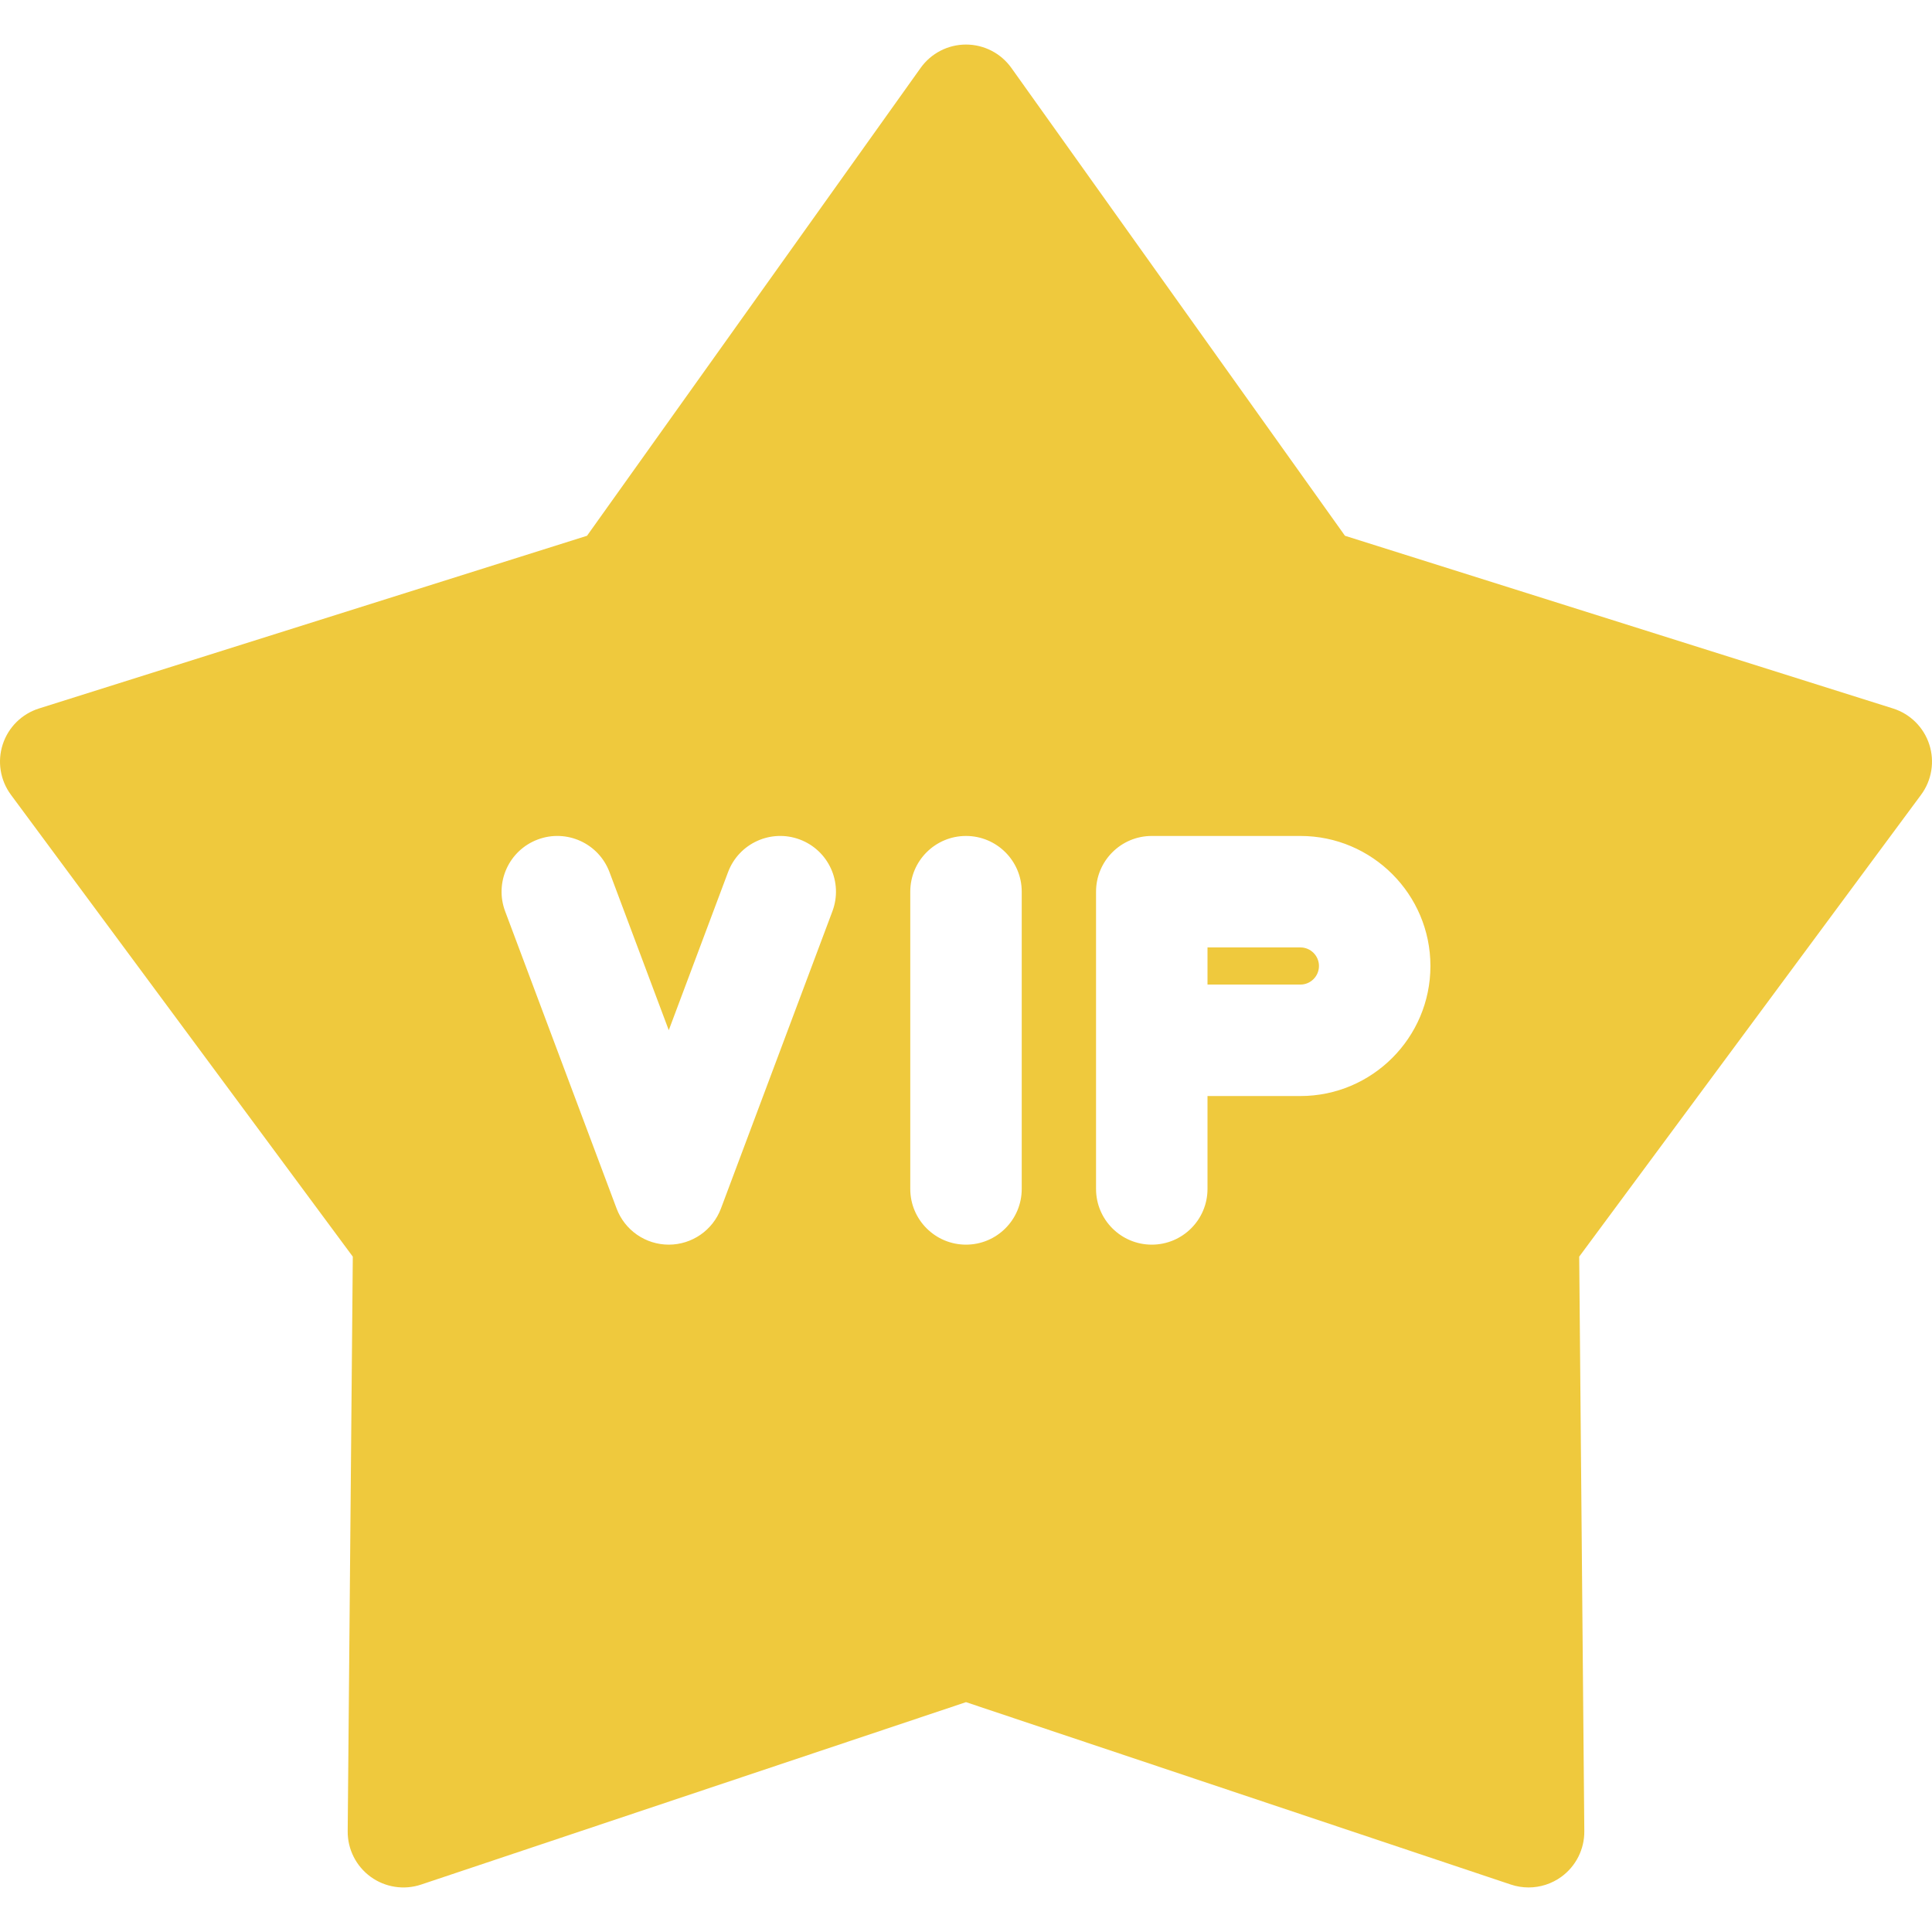
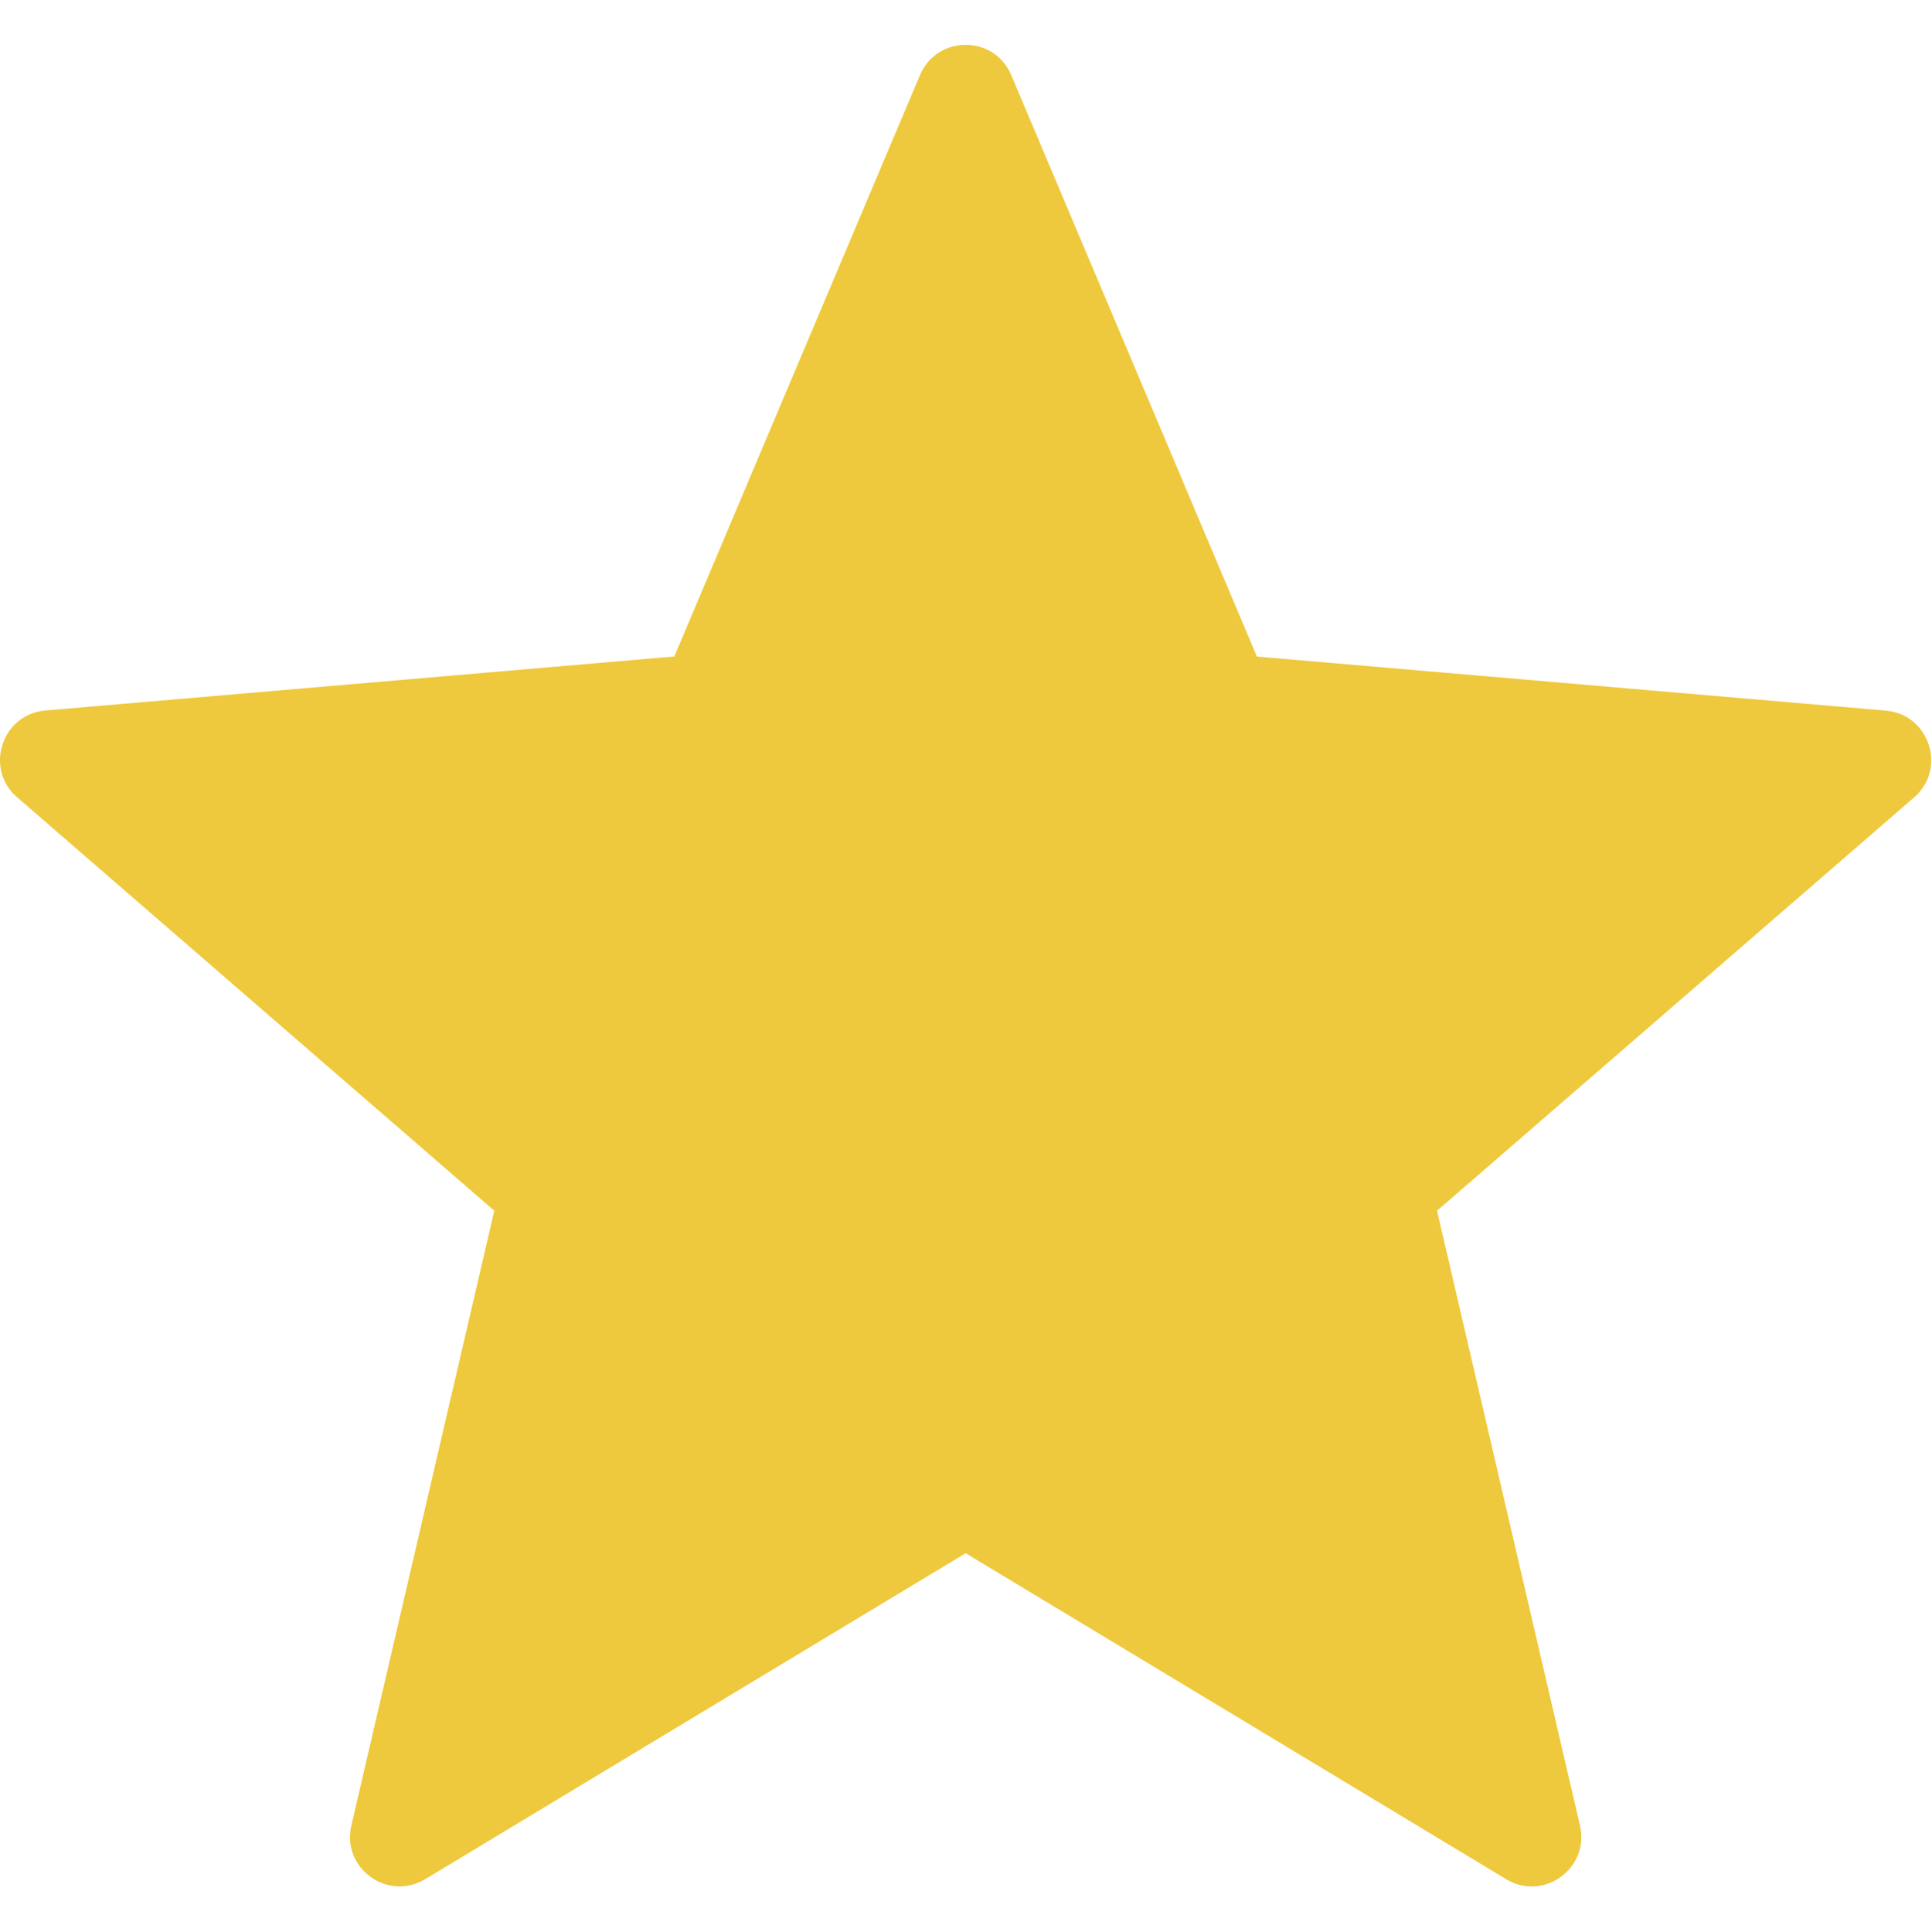
- <svg xmlns="http://www.w3.org/2000/svg" version="1.1" id="Capa_1" x="0px" y="0px" viewBox="0 0 512 512" style="fill: rgb(239, 201, 61);" xml:space="preserve">
+ <svg xmlns="http://www.w3.org/2000/svg" version="1.1" viewBox="0 0 19.481 19.481" enable-background="new 0 0 19.481 19.481">
  <g>
-     <g>
-       <path d="M344.615,251.076H320v9.846h24.615c2.715,0,4.923-2.208,4.923-4.923C349.539,253.285,347.33,251.076,344.615,251.076z" />
-     </g>
+     <path d="m10.201,.758l2.478,5.865 6.344,.545c0.44,0.038 0.619,0.587 0.285,0.876l-4.812,4.169 1.442,6.202c0.1,0.431-0.367,0.77-0.745,0.541l-5.452-3.288-5.452,3.288c-0.379,0.228-0.845-0.111-0.745-0.541l1.442-6.202-4.813-4.17c-0.334-0.289-0.156-0.838 0.285-0.876l6.344-.545 2.478-5.864c0.172-0.408 0.749-0.408 0.921,0z" style="fill: rgb(239, 201, 61);" />
  </g>
-   <g>
-     <g>
-       <path d="M511.277,197.276c-1.476-4.54-5.054-8.089-9.608-9.523l-145.236-45.767L268.025,18c-2.772-3.886-7.251-6.194-12.025-6.194    c-4.774,0-9.253,2.308-12.025,6.194l-88.409,123.986L10.331,187.754c-4.554,1.435-8.132,4.983-9.608,9.523    c-1.475,4.539-0.665,9.513,2.175,13.35l90.597,122.395l-1.353,152.272c-0.042,4.773,2.225,9.273,6.088,12.079    c3.863,2.807,8.844,3.573,13.37,2.057L256,451.088l144.401,48.341c1.531,0.513,3.113,0.764,4.688,0.764    c3.08,0,6.126-0.964,8.682-2.821c3.862-2.806,6.13-7.306,6.088-12.079l-1.353-152.272l90.597-122.395    C511.942,206.79,512.752,201.816,511.277,197.276z M220.598,241.493l-29.538,78.769c-2.161,5.764-7.672,9.583-13.829,9.583    s-11.668-3.819-13.829-9.583l-29.538-78.769c-2.864-7.638,1.005-16.15,8.643-19.015c7.639-2.863,16.151,1.005,19.015,8.643    l15.71,41.892l15.71-41.892c2.864-7.638,11.376-11.506,19.015-8.643C219.593,225.342,223.463,233.855,220.598,241.493z     M270.769,315.076c0,8.157-6.613,14.769-14.769,14.769c-8.157,0-14.769-6.613-14.769-14.769v-78.769    c0-8.157,6.613-14.769,14.769-14.769c8.157,0,14.769,6.613,14.769,14.769V315.076z M344.615,290.461H320v24.615    c0,8.157-6.613,14.769-14.769,14.769s-14.769-6.613-14.769-14.769v-78.769c0-8.157,6.613-14.769,14.769-14.769h39.385    c19.002,0,34.462,15.459,34.462,34.462S363.618,290.461,344.615,290.461z" />
-     </g>
-   </g>
-   <g>
- </g>
-   <g>
- </g>
-   <g>
- </g>
-   <g>
- </g>
-   <g>
- </g>
-   <g>
- </g>
-   <g>
- </g>
-   <g>
- </g>
-   <g>
- </g>
-   <g>
- </g>
-   <g>
- </g>
-   <g>
- </g>
-   <g>
- </g>
-   <g>
- </g>
-   <g>
- </g>
</svg>
